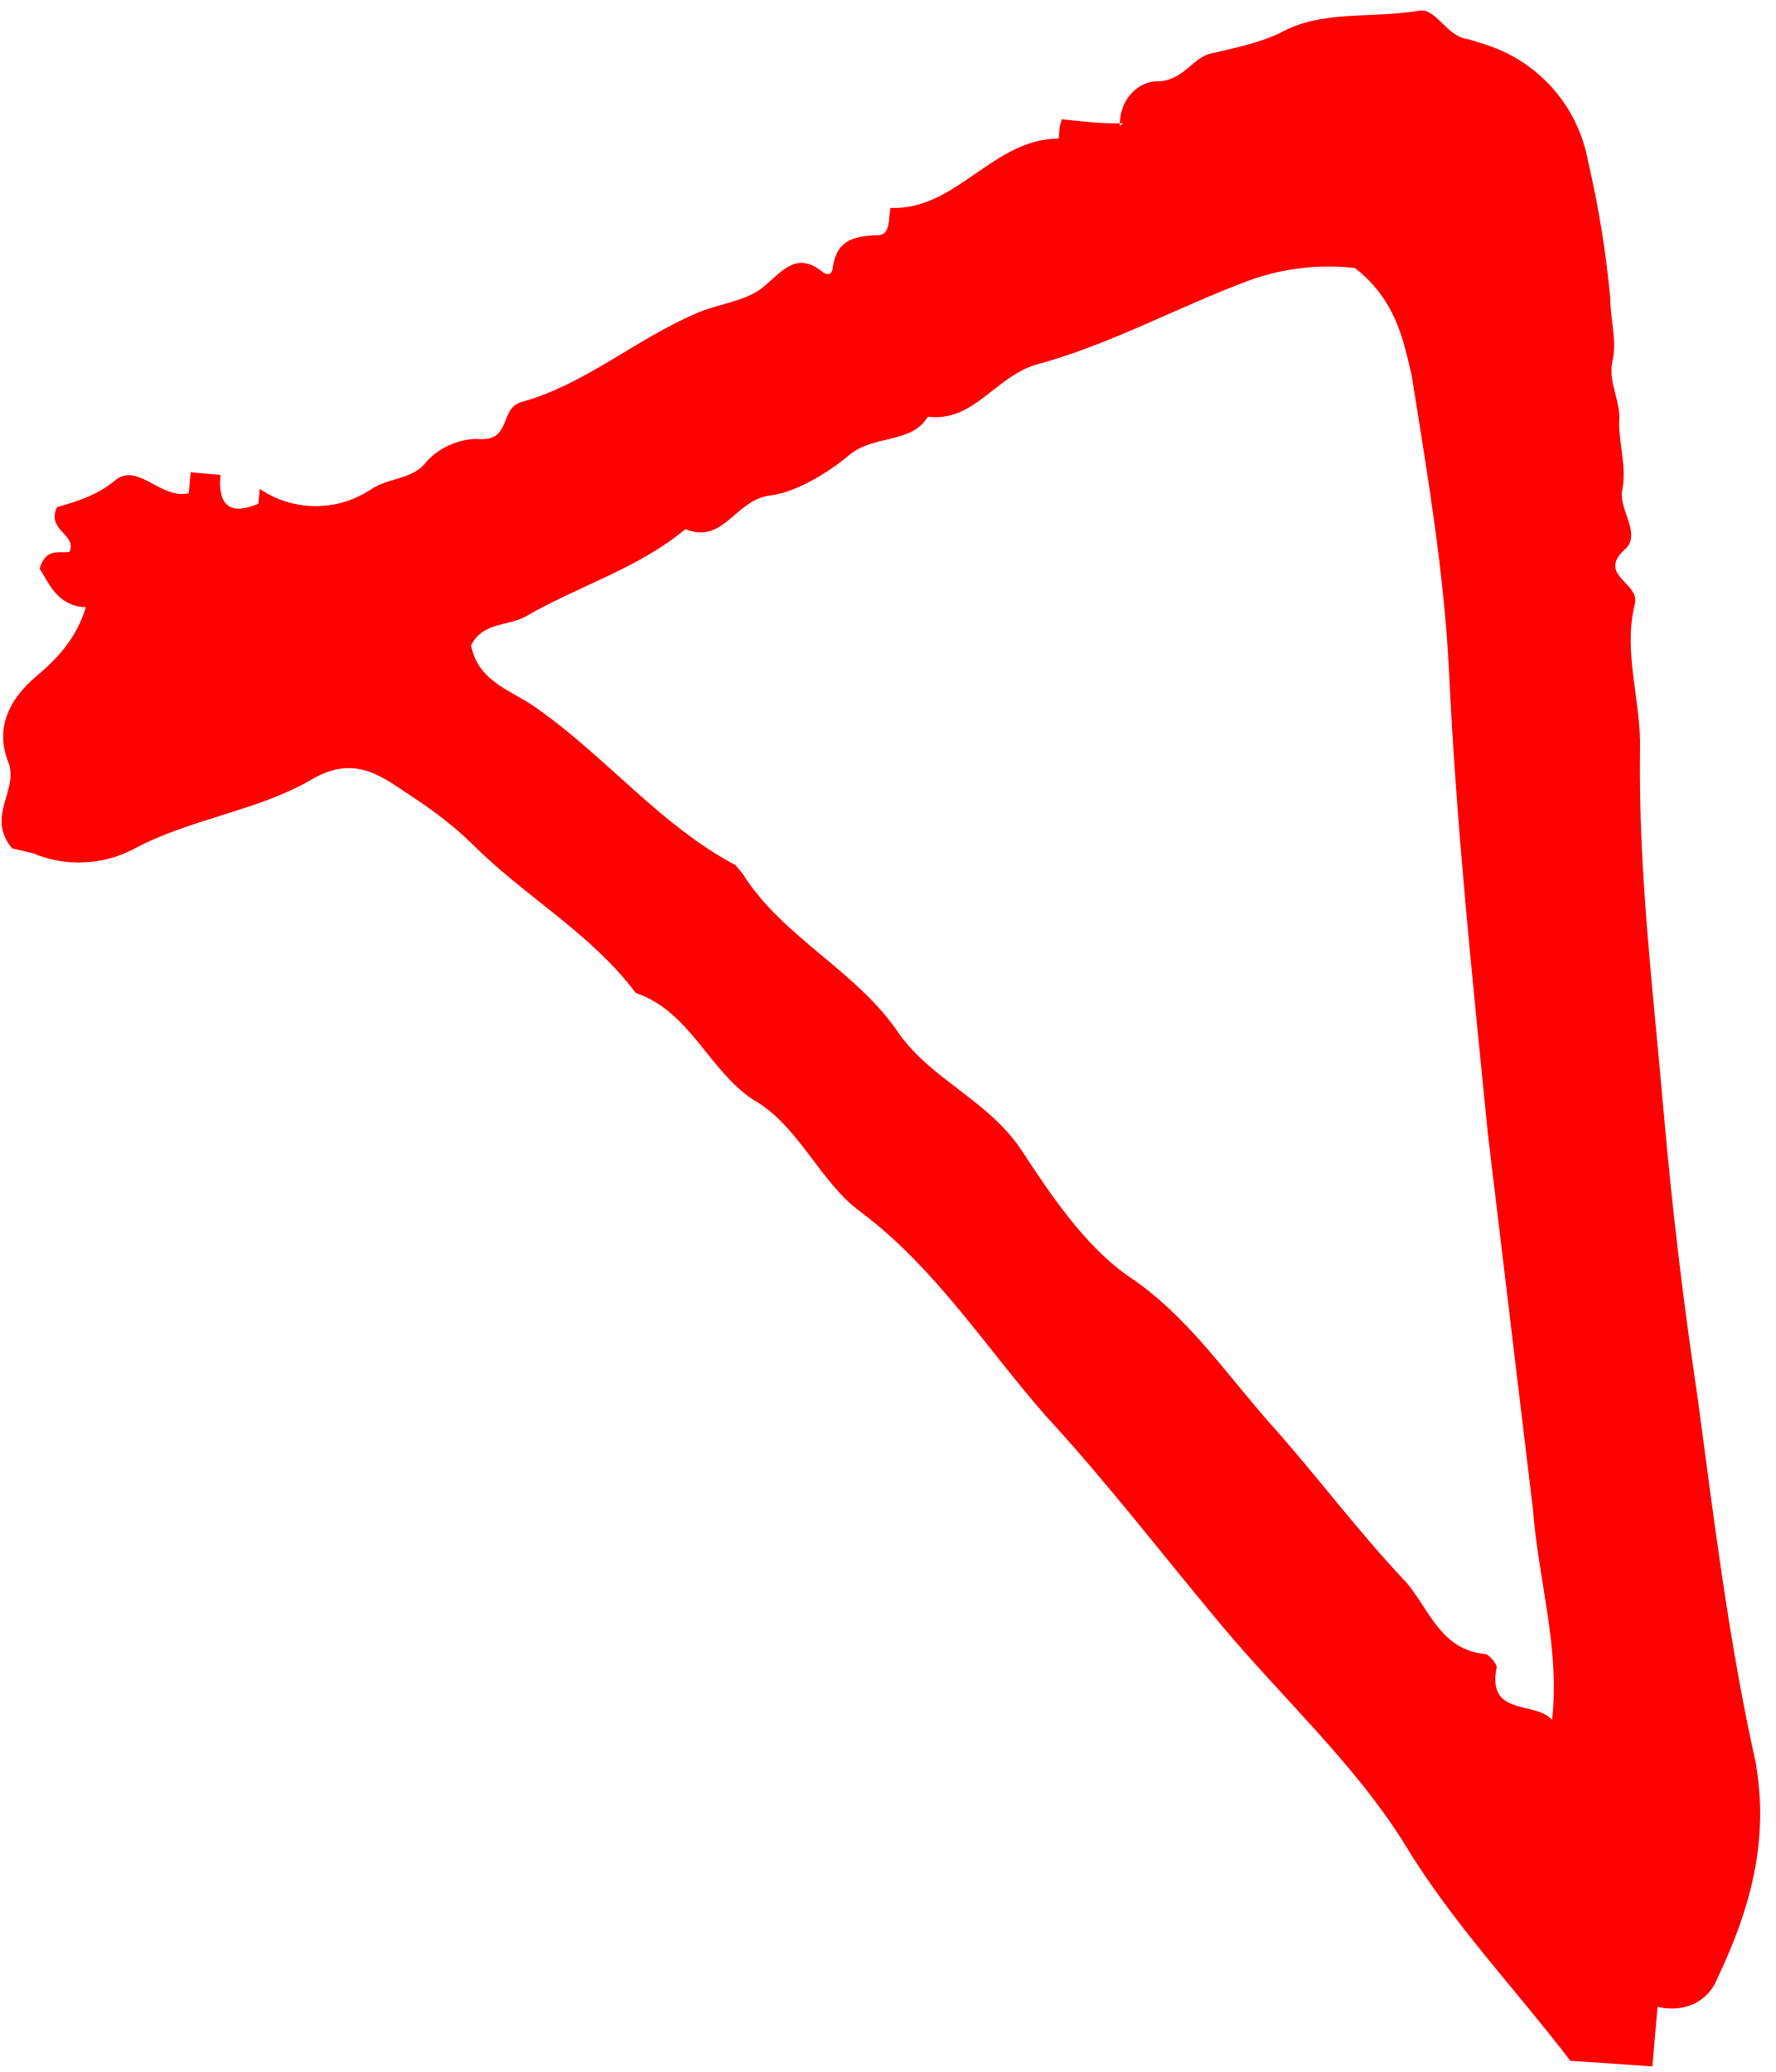
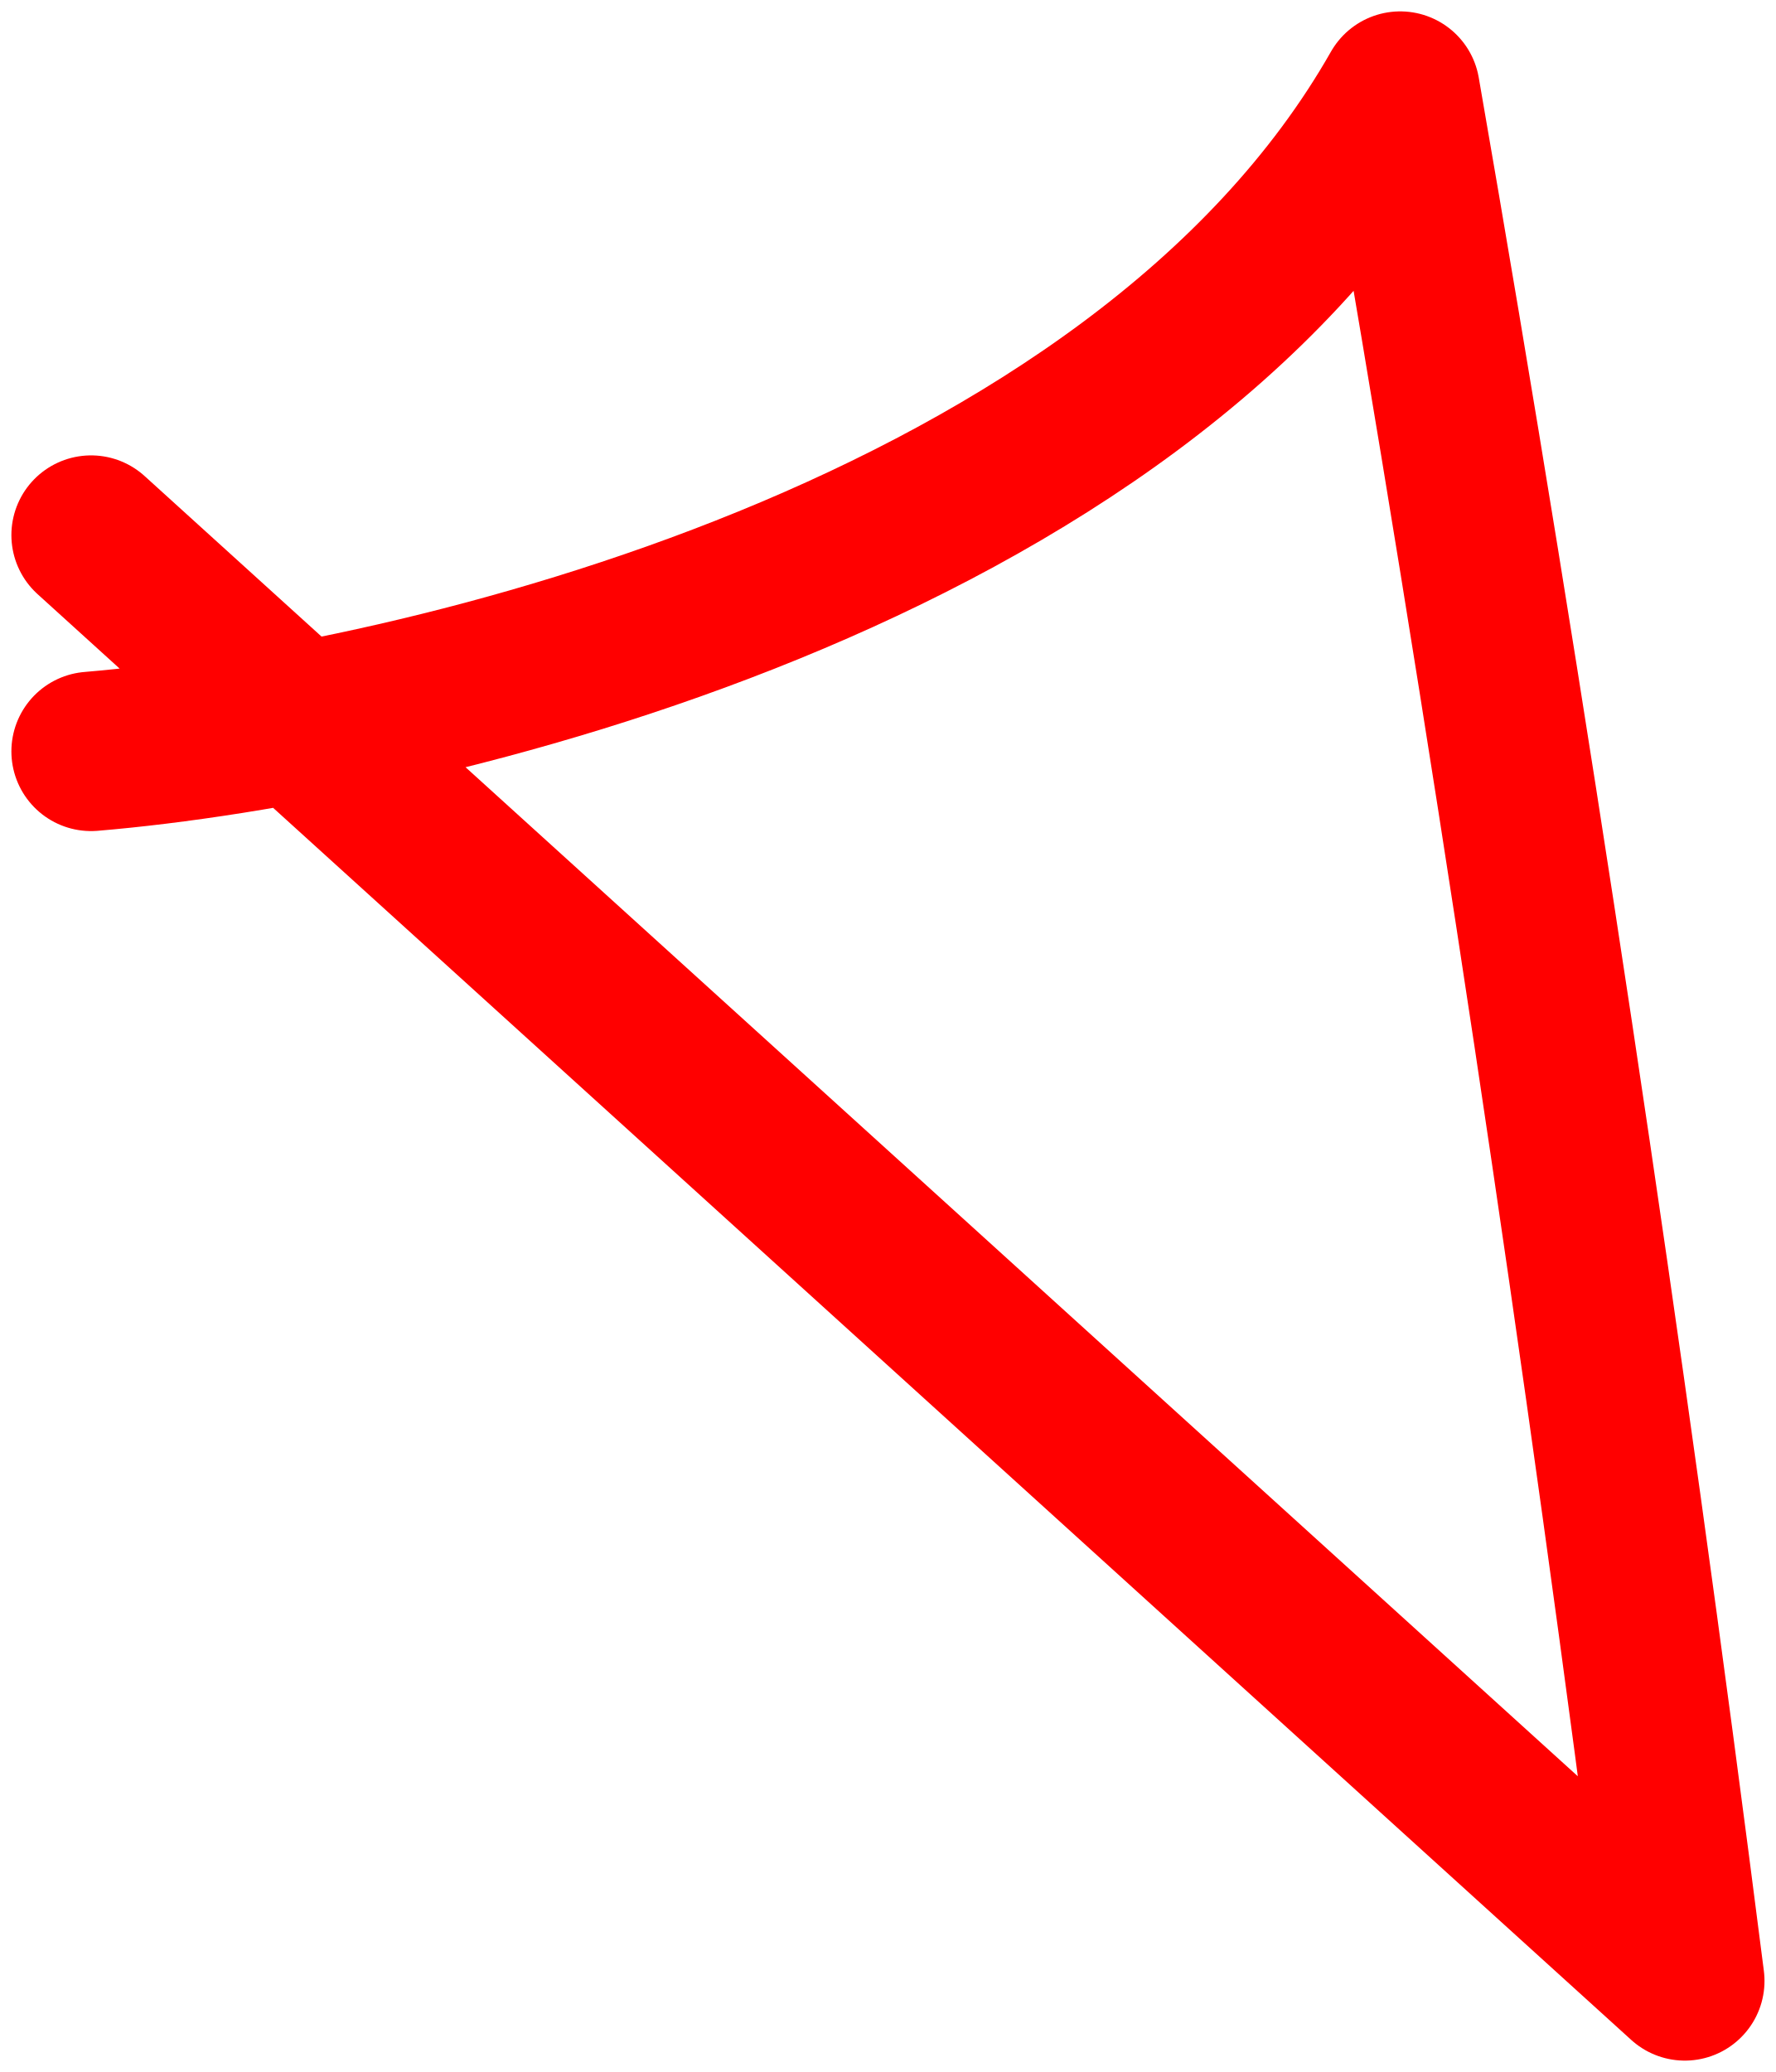
- <svg xmlns="http://www.w3.org/2000/svg" class="bike-doodles bike-doodles__light" viewBox="0 0 84 98">
-   <g id="Landings" stroke="none" stroke-width="1" fill="none" fill-rule="evenodd">
-     <path d="M47.3 9.6c0 1.2-2.3 2.1-.4 3.6.1.1.1.7 0 .8-1.5 1.5-.7 3.3-.7 5-.2 3.3 0 6.5-.1 9.8-.1 3.3.3 6.6-.7 9.9-.6 2.4-.3 5.2 0 7.7.3 2.8-1.1 5.2-.9 7.9.4 3.6-1.3 7-.8 10.6v.5c-1.5 3.7-1.4 7.8-2.4 11.6-.3 1.4-1.4 2.8-.5 4.4 1.1.5 1.9-.4 2.8-.6 2.9-.5 5.6-1.7 8.5-1.7.9-1.7 2.6-.5 4-1.3 1-.7 2.8-1 4.2-1 1.5 0 2.6-1.5 4-1 1.5-1.6 3.6-.6 5.5-1.4C73 72.9 76.6 72.2 80 71a11 11 0 004.3-2.8c.5-2.4-.4-4-1.2-5.6-2.4-4-4.8-8.1-7.6-11.8-4.5-5.9-8.6-12-12.7-18l-9.8-15C51 15 49.8 12 47.3 9.6m33 70.9c-.9.7-1.5 1.4-2.1 2l-.3-.2-.4-.4c-2.4 2-5.9.5-8.2 2.6-.4-.3-.8-1-1.3-.6-1 .8-1.7 1-2.6.2-.2-.2-.4-.2-.5.1-.3 1.6-1.4 1.3-2.6 1.3-1.1 0-2.2.8-3.3 1.1-3 .9-6.2.8-9 2.1-1 .4-1.5-1.1-2.6-.1-.5.5-1.6 1-2.7.8-1-.2-1.8.6-2.8.7a4.7 4.7 0 00-4 3.4l-.5-.5c-1.3.4-1.6 1.1-.5 2.2l-1 1-.7-.7c-1.2.6-.9 2.6-2.2 2.7-1.2 0-2.1.4-3 .8-1.1-.5-.1-1.6-.9-2-.4.2-.7.9-1.6.3-.1-.8-.5-1.9.5-2.8-1.2-.8-2.5-1-3.9-1-1.5 0-3-.5-3.6-2.2C20.1 89.9 18 90 18 88l.6-.8a5.6 5.6 0 013.7-2.9c3-.6 5.7-2.4 8.6-2.9 2.5-.4 2.7-2.2 3.2-3.8.3-1 .6-2.3.7-3.4.3-3.5 1.6-6.9 1.4-10.4 1.4-2.3.3-5 1-7.4.9-2.4-.1-5 .5-7.4 1-4.3.4-8.7.5-13 .2-4.4 0-8.7 0-13 0-4.4.6-9 0-13.3-.7-4.4-.4-8.7-.6-13L40.4-6l2 2c1-1.3 2.3-1.2 3-.8 3.3 1.5 6.1 3.4 8 6.7 2.7 5.2 5.9 10.1 9 15a220 220 0 007.4 11.3c3.3 4.7 6.4 9.5 10.2 13.9 1.5 1.7 2.3 4 4.2 5.4.9.6-.5 2.2 1.3 2.3 1.1 0 1 1.6 1.7 2.2.9.7 1.3 1.8 2 2.6.7.7.8 1.8 1.6 2.4.8.6 1.2 1.6 1.8 2.3A48 48 0 0196 65a7.1 7.1 0 01-.1 7.2l-.5.8c-.8.8-.2 2.2-1 2.6-2 1.2-3.5 3-5.7 3.4-1.1.3-2 .8-3 1.3-.8.5-1.8-.1-2.8.6-.6.6-1.9.7-2.8-.4" id="doodle_light" fill="red" style="mix-blend-mode:hard-light" transform="scale(1 -1) rotate(40 185.3 0)" />
-   </g>
+ <svg xmlns="http://www.w3.org/2000/svg" class="bike-doodles bike-doodles__light" fill="none" viewBox="0 0 78 91">
+   <path id="light1" d="M4 33c14.3-1.2 45.9-8.6 57.5-29A1846 1846 0 0174 87L4 23.5" stroke="red" stroke-width="7" stroke-linecap="round" stroke-linejoin="round" />
</svg>
